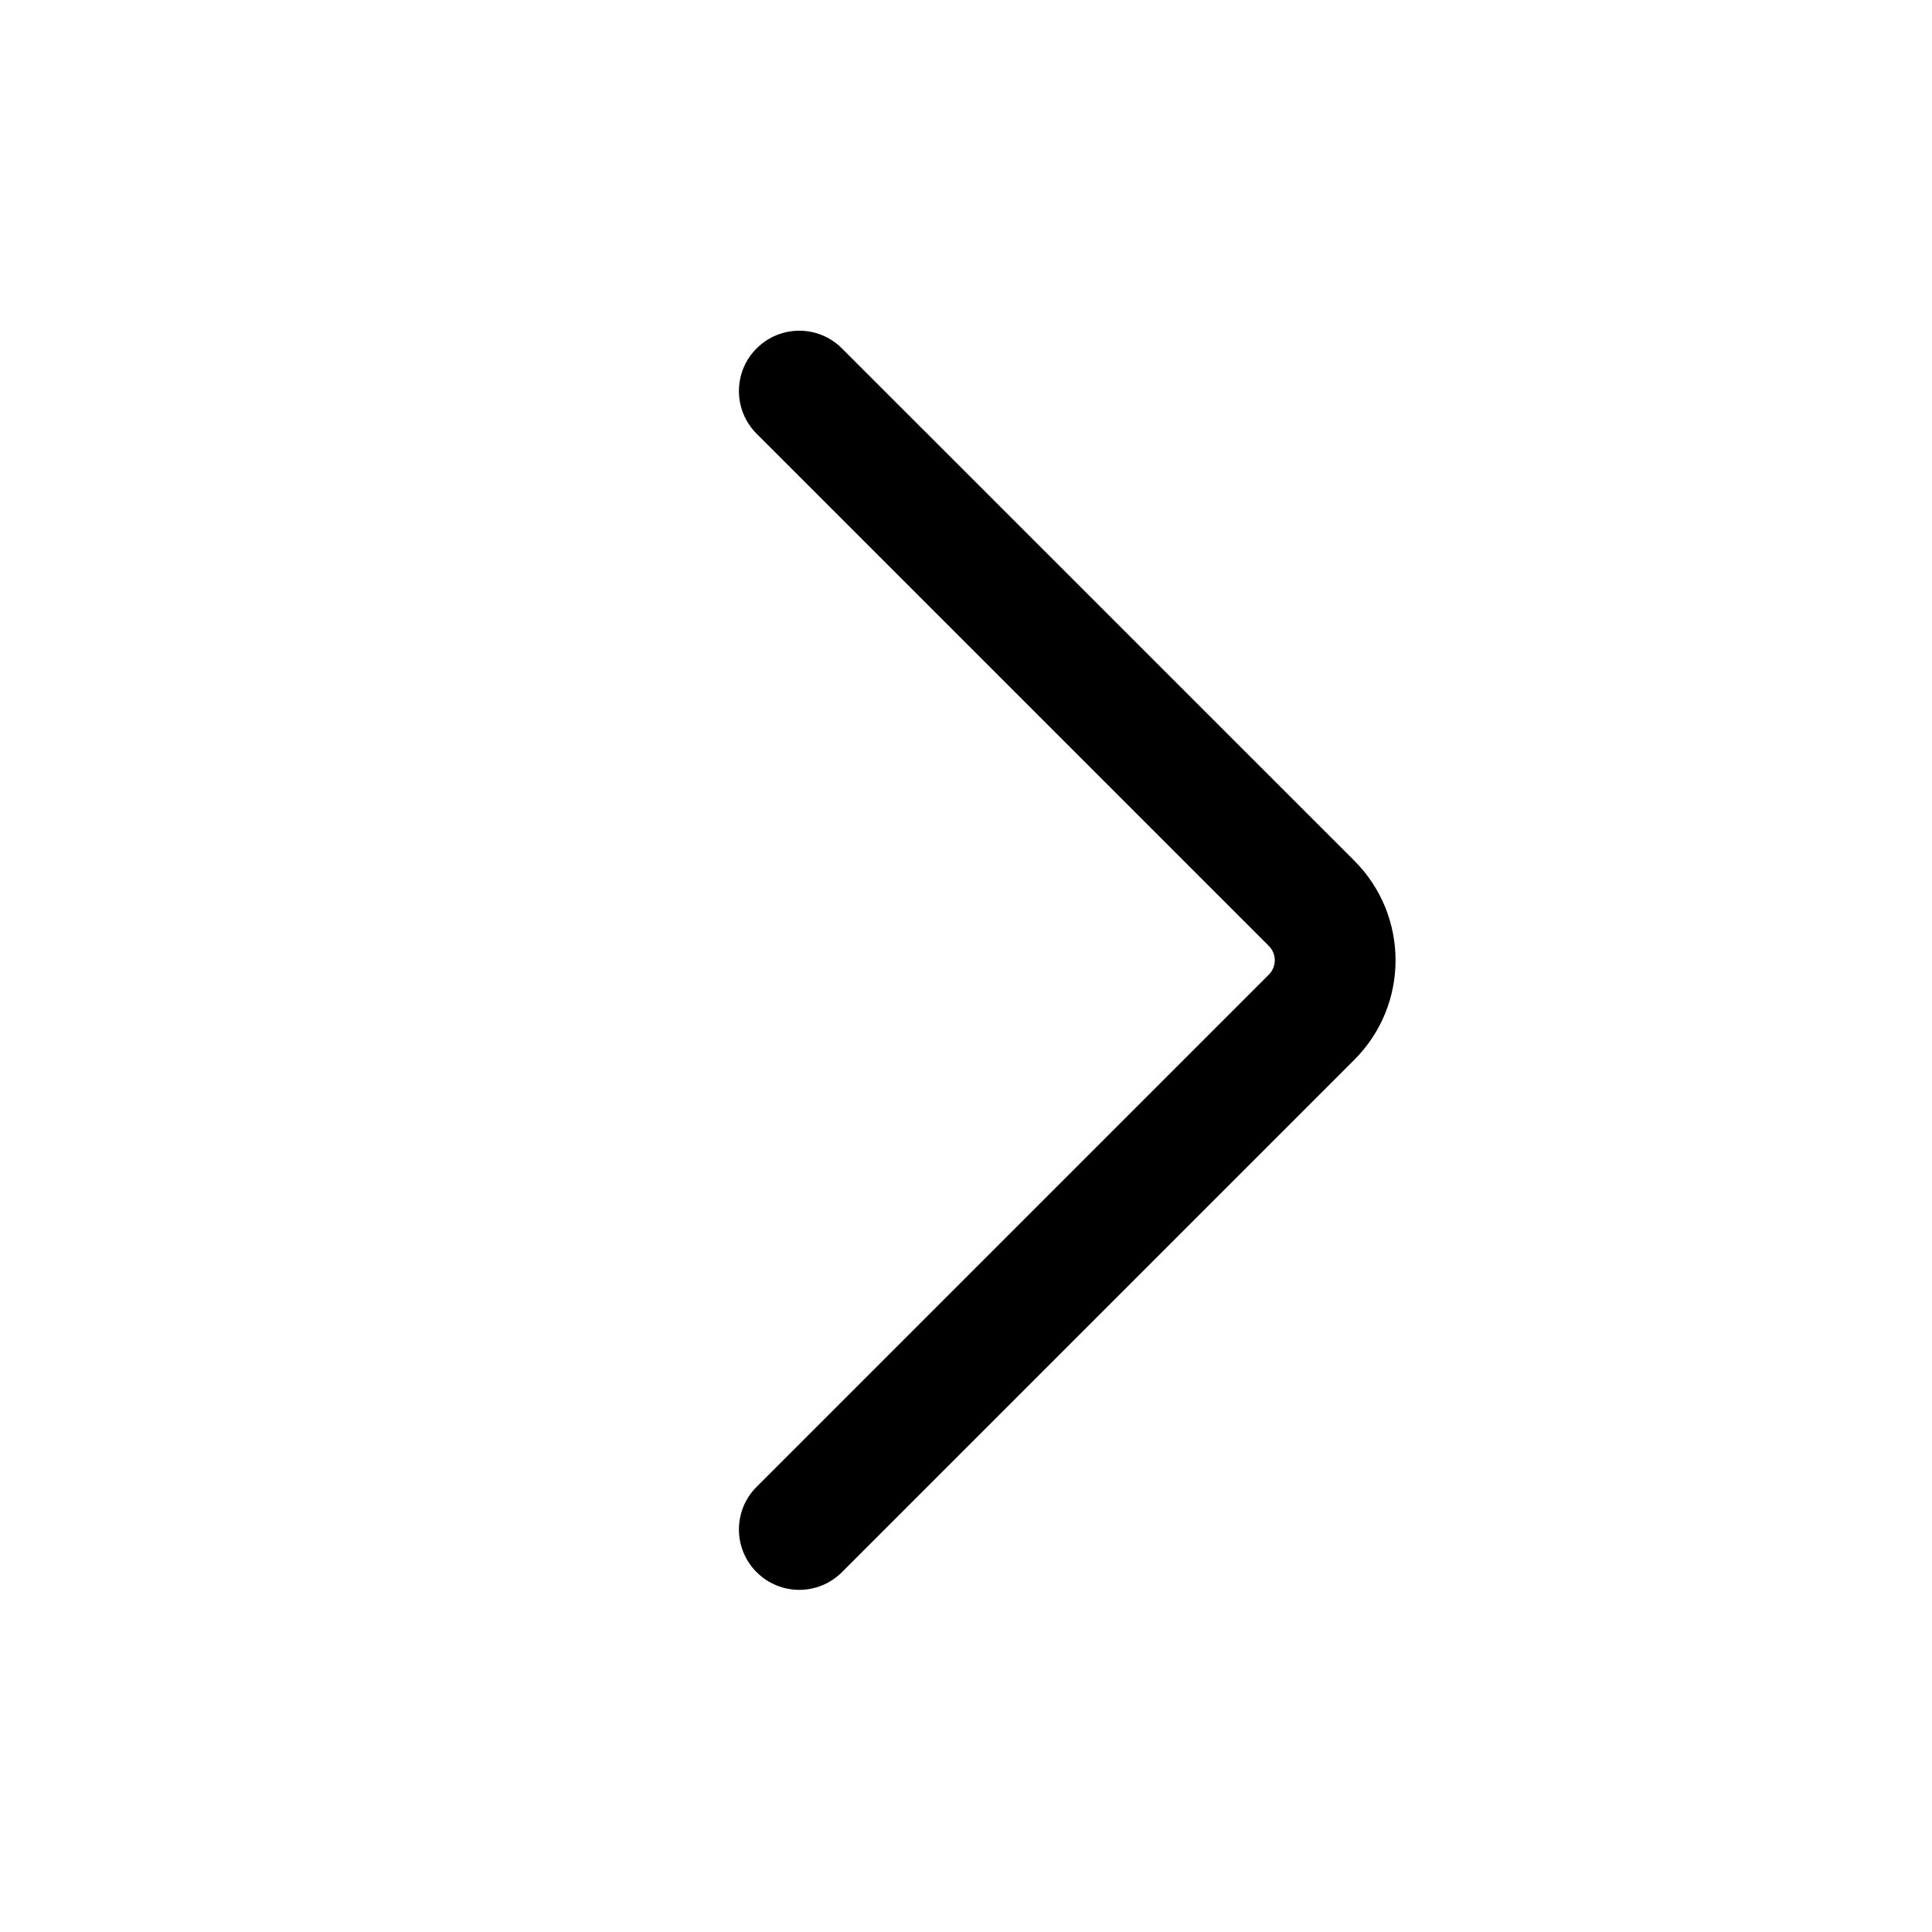
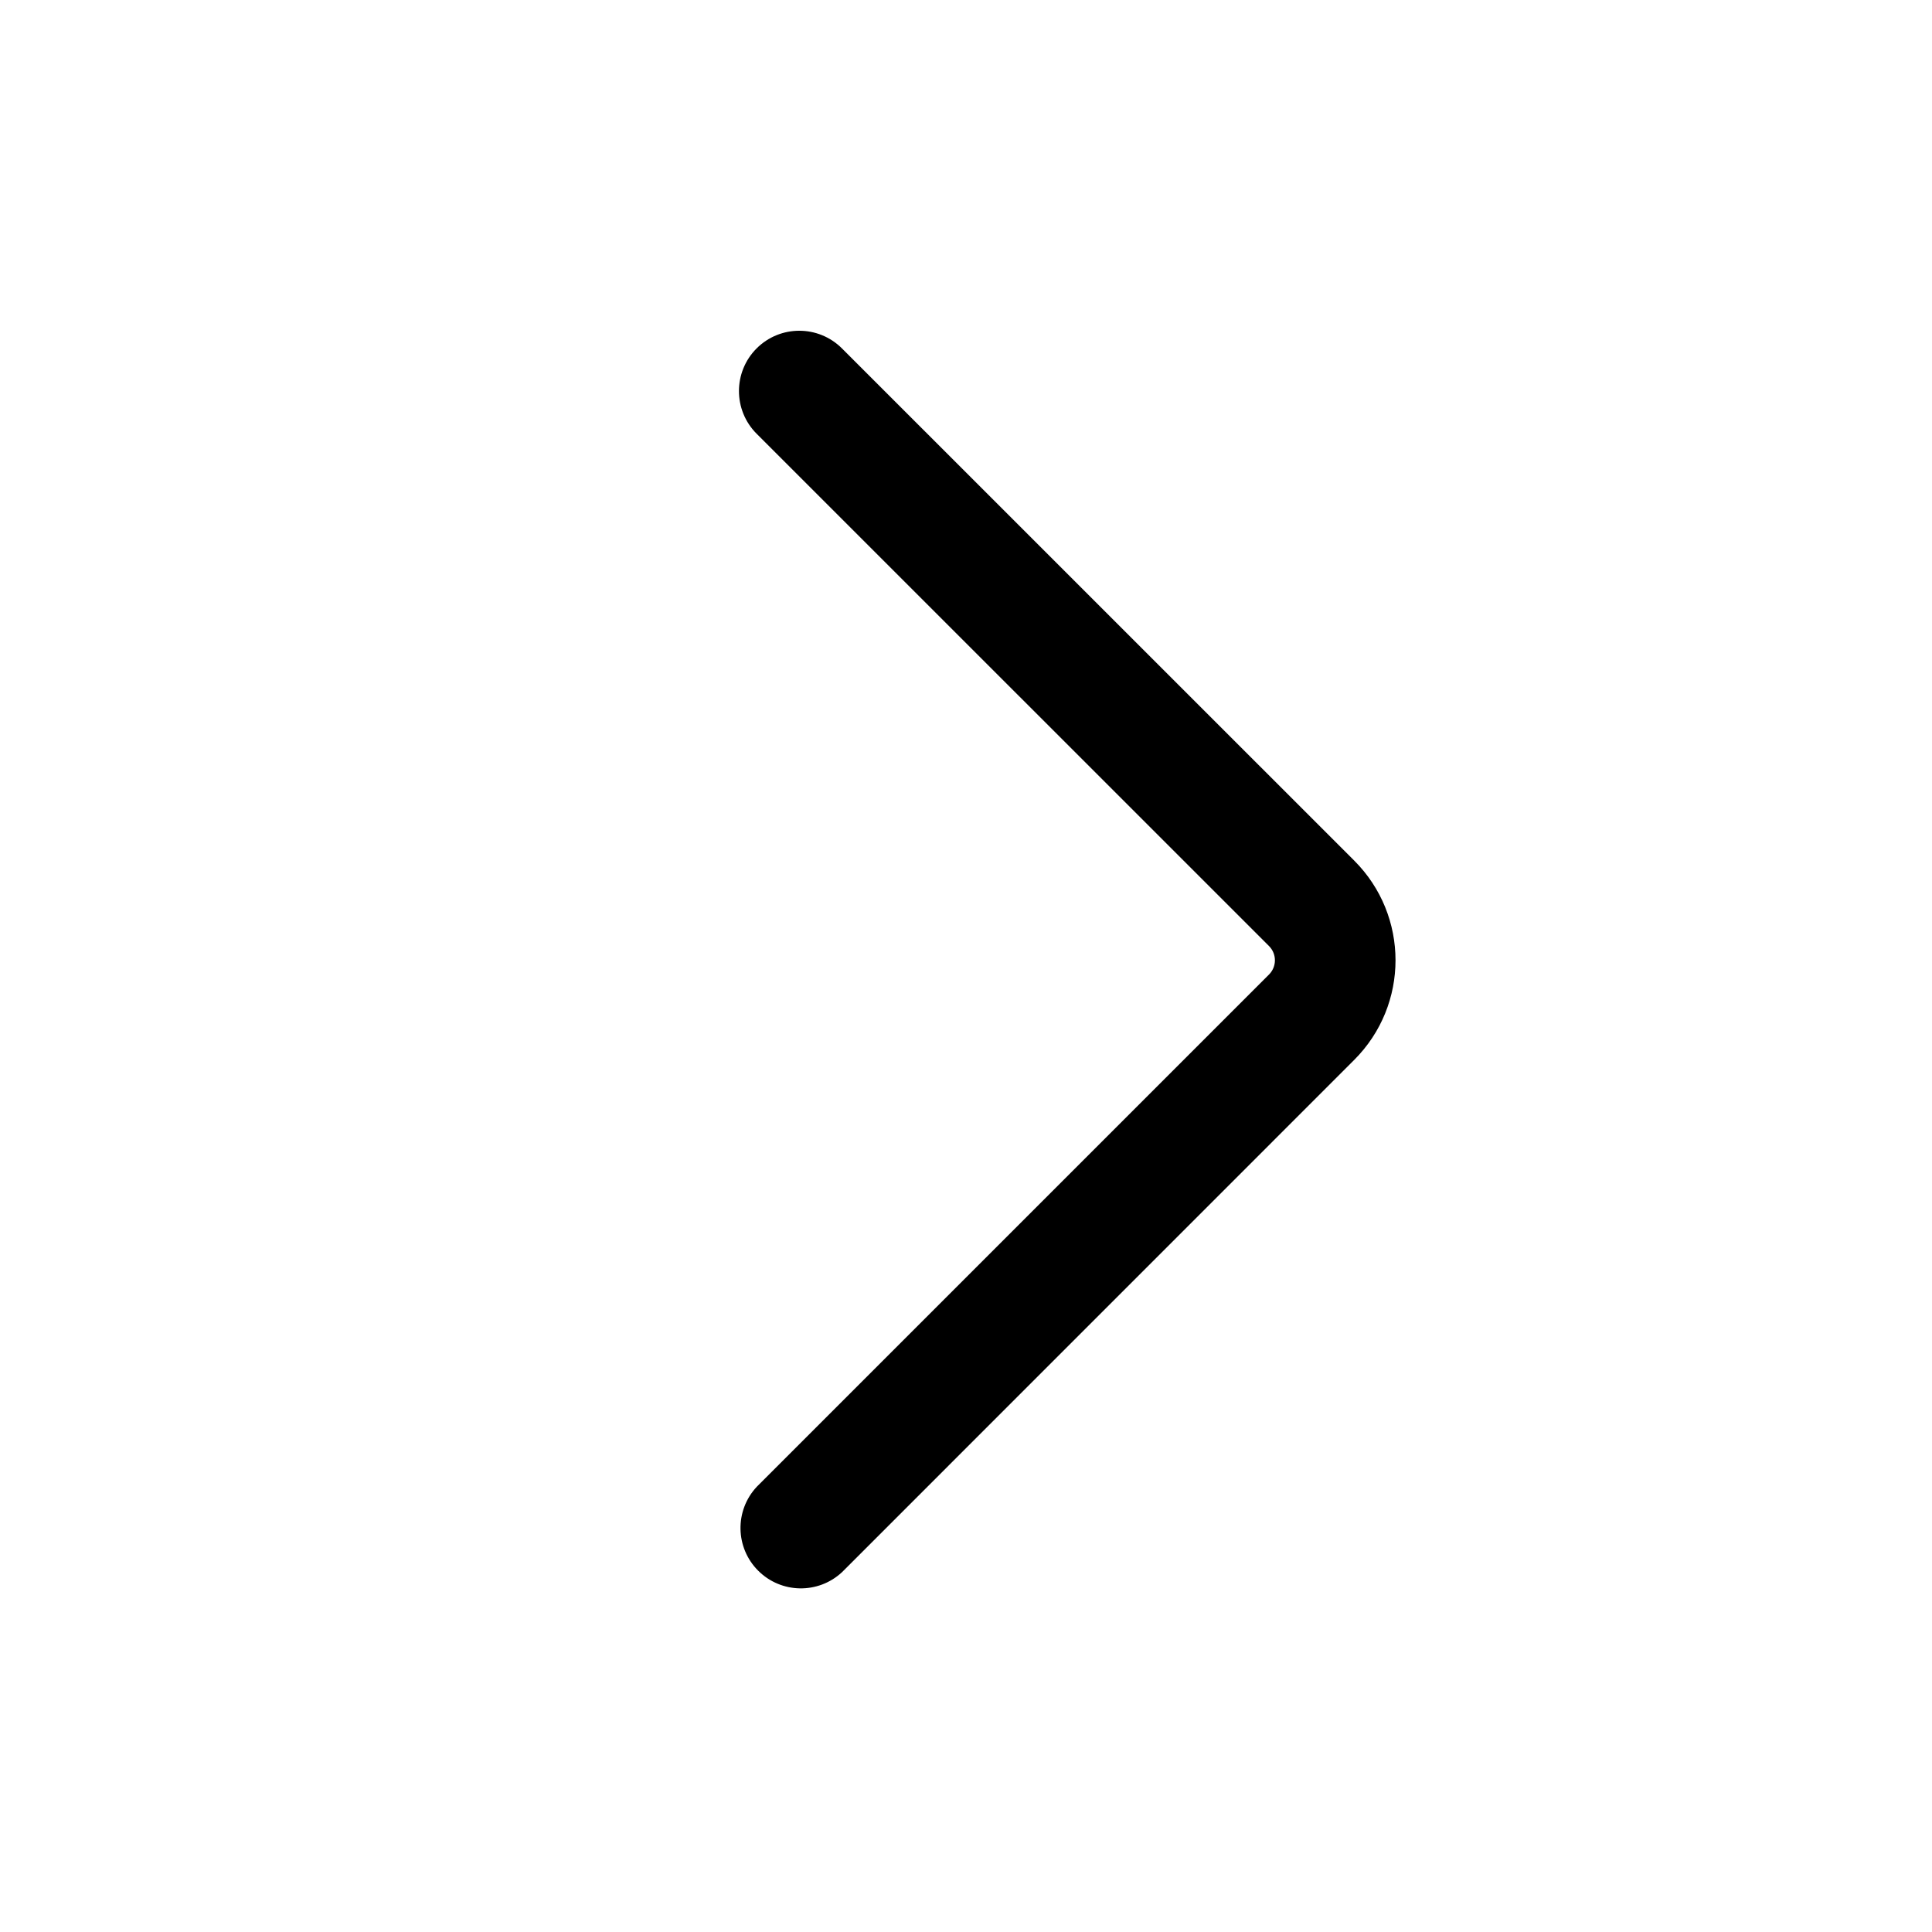
- <svg xmlns="http://www.w3.org/2000/svg" width="24" height="24" viewBox="0 0 24 24" fill="none">
-   <path fill-rule="evenodd" clip-rule="evenodd" d="M9.399 4.328C9.692 4.035 10.166 4.035 10.459 4.328L16.823 10.691C17.507 11.375 17.507 12.483 16.823 13.166L10.459 19.53C10.166 19.823 9.692 19.823 9.399 19.53C9.106 19.237 9.106 18.762 9.399 18.47L15.763 12.106C15.86 12.008 15.86 11.85 15.763 11.752L9.399 5.388C9.106 5.095 9.106 4.62 9.399 4.328Z" fill="black" />
+ <svg xmlns="http://www.w3.org/2000/svg" viewBox="0 0 24 24" fill="currentColor">
+   <path fill-rule="evenodd" d="M9.399 4.328a.75.75 0 011.06 0l6.364 6.363a1.75 1.75 0 010 2.475L10.46 19.53a.75.75 0 01-1.06-1.06l6.364-6.364a.25.25 0 000-.354L9.399 5.388a.75.75 0 010-1.06z" clip-rule="evenodd" />
</svg>
